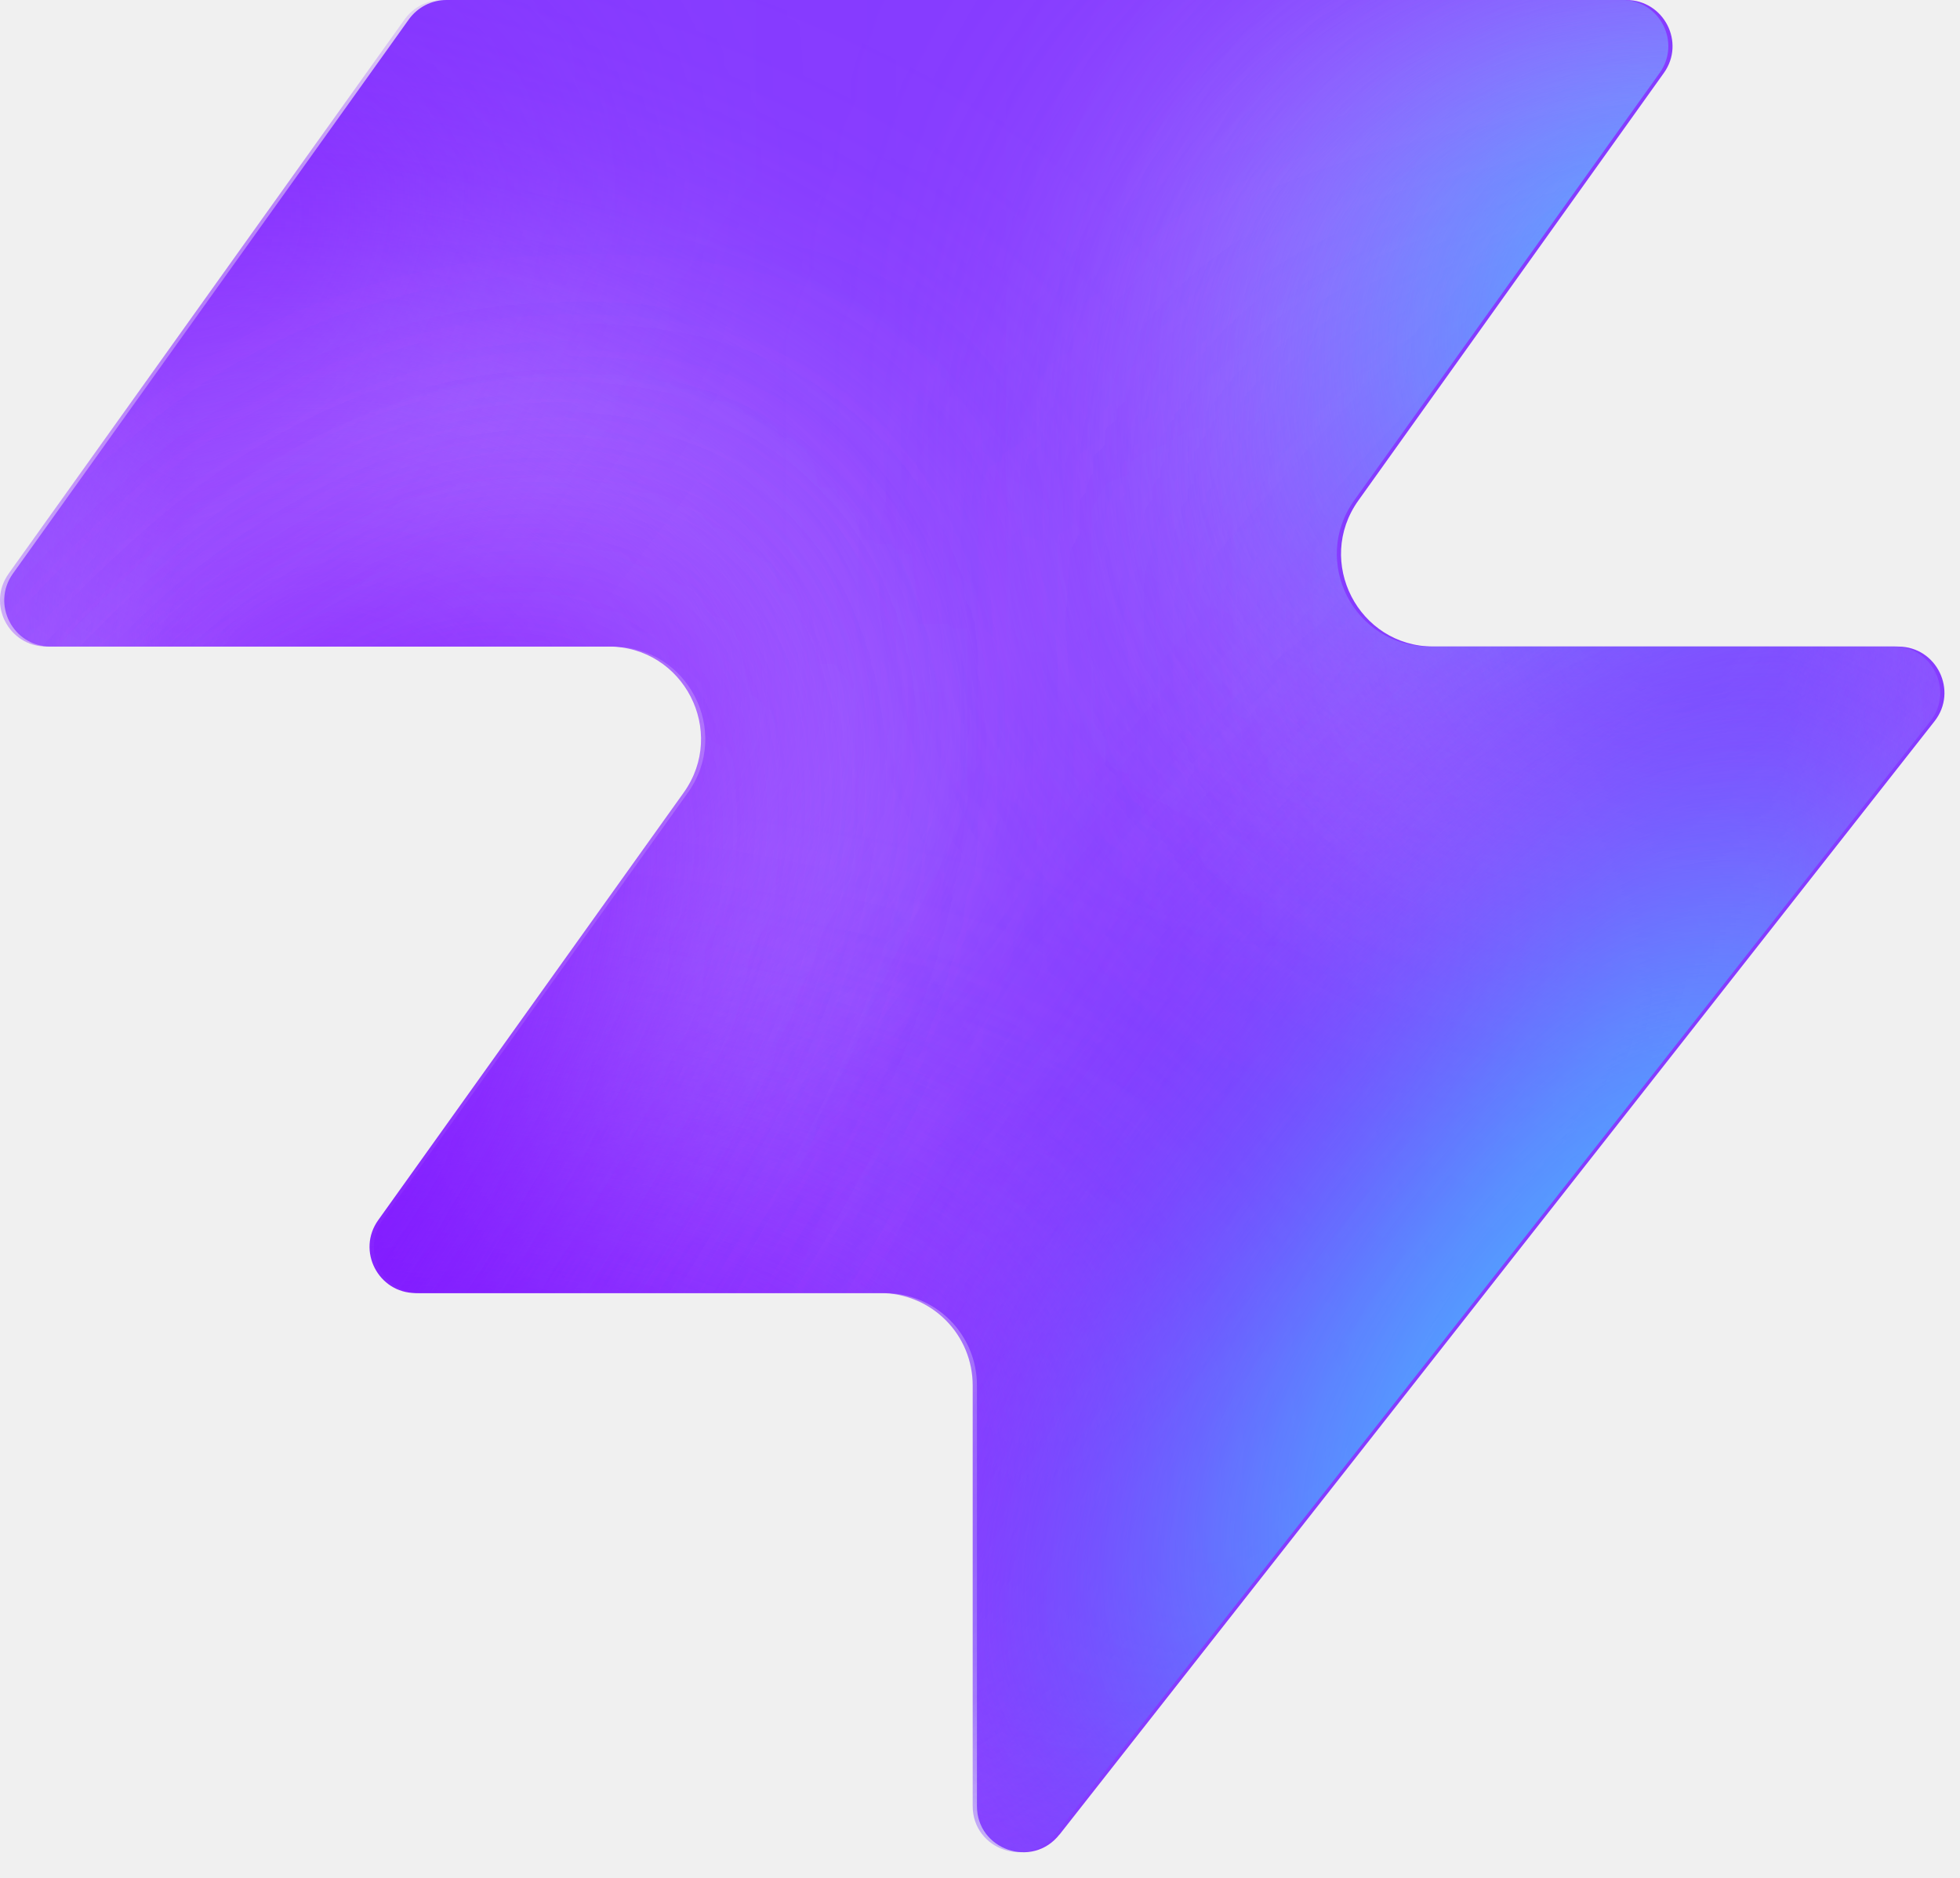
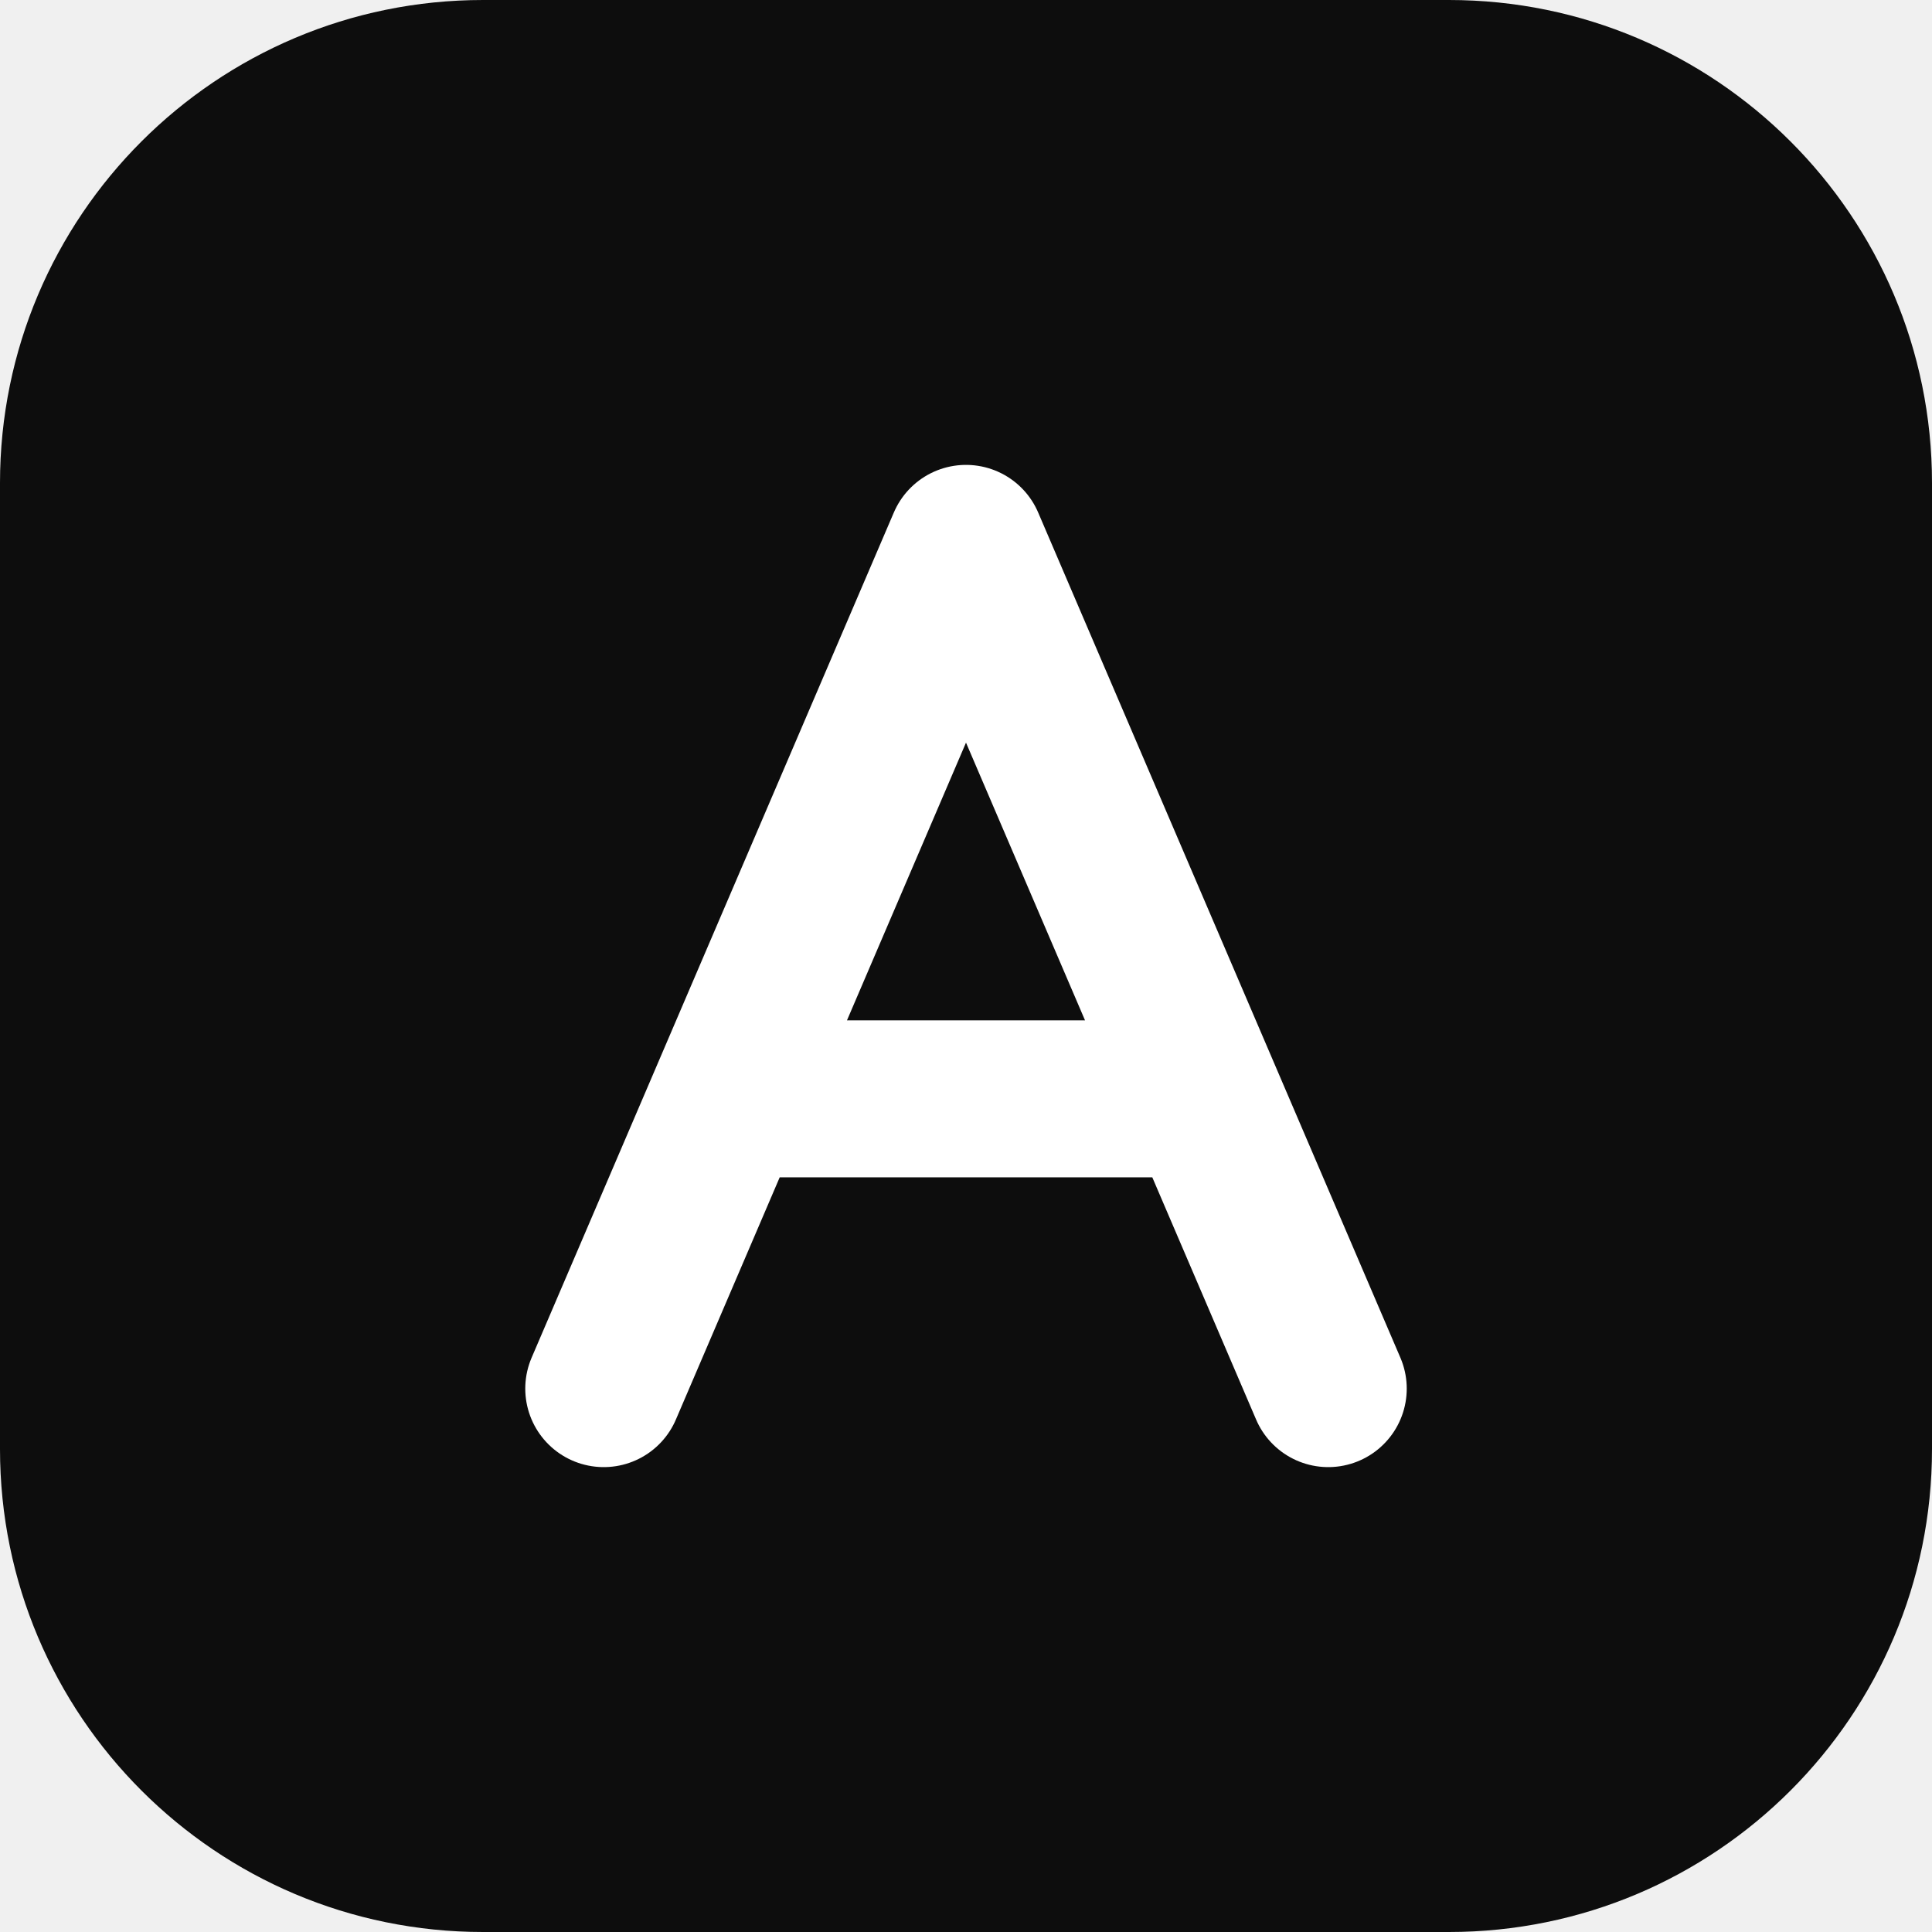
- <svg xmlns="http://www.w3.org/2000/svg" width="48" height="46" fill="none" viewBox="0 0 48 46">
-   <path fill="#863bff" d="M25.946 44.938c-.664.845-2.021.375-2.021-.698V33.937a2.26 2.26 0 0 0-2.262-2.262H10.287c-.92 0-1.456-1.04-.92-1.788l7.48-10.471c1.07-1.497 0-3.578-1.842-3.578H1.237c-.92 0-1.456-1.04-.92-1.788L10.013.474c.214-.297.556-.474.92-.474h28.894c.92 0 1.456 1.04.92 1.788l-7.48 10.471c-1.07 1.498 0 3.579 1.842 3.579h11.377c.943 0 1.473 1.088.89 1.83L25.947 44.94z" style="fill:#863bff;fill:color(display-p3 .525 .23 1);fill-opacity:1" />
-   <mask id="a" width="48" height="46" x="0" y="0" maskUnits="userSpaceOnUse" style="mask-type:alpha">
-     <path fill="#000" d="M25.842 44.938c-.664.844-2.021.375-2.021-.698V33.937a2.26 2.26 0 0 0-2.262-2.262H10.183c-.92 0-1.456-1.04-.92-1.788l7.48-10.471c1.07-1.498 0-3.579-1.842-3.579H1.133c-.92 0-1.456-1.04-.92-1.787L9.91.473c.214-.297.556-.474.92-.474h28.894c.92 0 1.456 1.04.92 1.788l-7.48 10.471c-1.07 1.498 0 3.578 1.842 3.578h11.377c.943 0 1.473 1.088.89 1.832L25.843 44.94z" style="fill:#000;fill-opacity:1" />
-   </mask>
-   <g mask="url(#a)">
-     <g filter="url(#b)">
-       <ellipse cx="5.508" cy="14.704" fill="#ede6ff" rx="5.508" ry="14.704" style="fill:#ede6ff;fill:color(display-p3 .927 .903 1);fill-opacity:1" transform="matrix(.00324 1 1 -.00324 -4.47 31.516)" />
-     </g>
-     <g filter="url(#c)">
-       <ellipse cx="10.399" cy="29.851" fill="#ede6ff" rx="10.399" ry="29.851" style="fill:#ede6ff;fill:color(display-p3 .927 .903 1);fill-opacity:1" transform="matrix(.00324 1 1 -.00324 -39.328 7.883)" />
-     </g>
-     <g filter="url(#d)">
-       <ellipse cx="5.508" cy="30.487" fill="#7e14ff" rx="5.508" ry="30.487" style="fill:#7e14ff;fill:color(display-p3 .492 .077 1);fill-opacity:1" transform="rotate(89.814 -25.913 -14.639)scale(1 -1)" />
-     </g>
-     <g filter="url(#e)">
-       <ellipse cx="5.508" cy="30.599" fill="#7e14ff" rx="5.508" ry="30.599" style="fill:#7e14ff;fill:color(display-p3 .492 .077 1);fill-opacity:1" transform="rotate(89.814 -32.644 -3.334)scale(1 -1)" />
-     </g>
-     <g filter="url(#f)">
-       <ellipse cx="5.508" cy="30.599" fill="#7e14ff" rx="5.508" ry="30.599" style="fill:#7e14ff;fill:color(display-p3 .492 .077 1);fill-opacity:1" transform="matrix(.00324 1 1 -.00324 -34.34 30.47)" />
-     </g>
-     <g filter="url(#g)">
-       <ellipse cx="14.072" cy="22.078" fill="#ede6ff" rx="14.072" ry="22.078" style="fill:#ede6ff;fill:color(display-p3 .927 .903 1);fill-opacity:1" transform="rotate(93.35 24.506 48.493)scale(-1 1)" />
-     </g>
-     <g filter="url(#h)">
-       <ellipse cx="3.47" cy="21.501" fill="#7e14ff" rx="3.47" ry="21.501" style="fill:#7e14ff;fill:color(display-p3 .492 .077 1);fill-opacity:1" transform="rotate(89.009 28.708 47.59)scale(-1 1)" />
-     </g>
-     <g filter="url(#i)">
-       <ellipse cx="3.47" cy="21.501" fill="#7e14ff" rx="3.47" ry="21.501" style="fill:#7e14ff;fill:color(display-p3 .492 .077 1);fill-opacity:1" transform="rotate(89.009 28.708 47.59)scale(-1 1)" />
-     </g>
-     <g filter="url(#j)">
-       <ellipse cx=".387" cy="8.972" fill="#7e14ff" rx="4.407" ry="29.108" style="fill:#7e14ff;fill:color(display-p3 .492 .077 1);fill-opacity:1" transform="rotate(39.51 .387 8.972)" />
-     </g>
-     <g filter="url(#k)">
-       <ellipse cx="47.523" cy="-6.092" fill="#7e14ff" rx="4.407" ry="29.108" style="fill:#7e14ff;fill:color(display-p3 .492 .077 1);fill-opacity:1" transform="rotate(37.892 47.523 -6.092)" />
-     </g>
-     <g filter="url(#l)">
-       <ellipse cx="41.412" cy="6.333" fill="#47bfff" rx="5.971" ry="9.665" style="fill:#47bfff;fill:color(display-p3 .28 .748 1);fill-opacity:1" transform="rotate(37.892 41.412 6.333)" />
-     </g>
-     <g filter="url(#m)">
-       <ellipse cx="-1.879" cy="38.332" fill="#7e14ff" rx="4.407" ry="29.108" style="fill:#7e14ff;fill:color(display-p3 .492 .077 1);fill-opacity:1" transform="rotate(37.892 -1.88 38.332)" />
-     </g>
-     <g filter="url(#n)">
-       <ellipse cx="-1.879" cy="38.332" fill="#7e14ff" rx="4.407" ry="29.108" style="fill:#7e14ff;fill:color(display-p3 .492 .077 1);fill-opacity:1" transform="rotate(37.892 -1.88 38.332)" />
-     </g>
-     <g filter="url(#o)">
-       <ellipse cx="35.651" cy="29.907" fill="#7e14ff" rx="4.407" ry="29.108" style="fill:#7e14ff;fill:color(display-p3 .492 .077 1);fill-opacity:1" transform="rotate(37.892 35.651 29.907)" />
-     </g>
-     <g filter="url(#p)">
-       <ellipse cx="38.418" cy="32.4" fill="#47bfff" rx="5.971" ry="15.297" style="fill:#47bfff;fill:color(display-p3 .28 .748 1);fill-opacity:1" transform="rotate(37.892 38.418 32.4)" />
-     </g>
-   </g>
-   <defs>
-     <filter id="b" width="60.045" height="41.654" x="-19.77" y="16.149" color-interpolation-filters="sRGB" filterUnits="userSpaceOnUse">
-       <feFlood flood-opacity="0" result="BackgroundImageFix" />
-       <feBlend in="SourceGraphic" in2="BackgroundImageFix" result="shape" />
-       <feGaussianBlur result="effect1_foregroundBlur_2002_17158" stdDeviation="7.659" />
-     </filter>
-     <filter id="c" width="90.34" height="51.437" x="-54.613" y="-7.533" color-interpolation-filters="sRGB" filterUnits="userSpaceOnUse">
-       <feFlood flood-opacity="0" result="BackgroundImageFix" />
-       <feBlend in="SourceGraphic" in2="BackgroundImageFix" result="shape" />
-       <feGaussianBlur result="effect1_foregroundBlur_2002_17158" stdDeviation="7.659" />
-     </filter>
-     <filter id="d" width="79.355" height="29.4" x="-49.64" y="2.03" color-interpolation-filters="sRGB" filterUnits="userSpaceOnUse">
-       <feFlood flood-opacity="0" result="BackgroundImageFix" />
-       <feBlend in="SourceGraphic" in2="BackgroundImageFix" result="shape" />
-       <feGaussianBlur result="effect1_foregroundBlur_2002_17158" stdDeviation="4.596" />
-     </filter>
-     <filter id="e" width="79.579" height="29.4" x="-45.045" y="20.029" color-interpolation-filters="sRGB" filterUnits="userSpaceOnUse">
-       <feFlood flood-opacity="0" result="BackgroundImageFix" />
-       <feBlend in="SourceGraphic" in2="BackgroundImageFix" result="shape" />
-       <feGaussianBlur result="effect1_foregroundBlur_2002_17158" stdDeviation="4.596" />
-     </filter>
-     <filter id="f" width="79.579" height="29.4" x="-43.513" y="21.178" color-interpolation-filters="sRGB" filterUnits="userSpaceOnUse">
-       <feFlood flood-opacity="0" result="BackgroundImageFix" />
-       <feBlend in="SourceGraphic" in2="BackgroundImageFix" result="shape" />
-       <feGaussianBlur result="effect1_foregroundBlur_2002_17158" stdDeviation="4.596" />
-     </filter>
-     <filter id="g" width="74.749" height="58.852" x="15.756" y="-17.901" color-interpolation-filters="sRGB" filterUnits="userSpaceOnUse">
-       <feFlood flood-opacity="0" result="BackgroundImageFix" />
-       <feBlend in="SourceGraphic" in2="BackgroundImageFix" result="shape" />
-       <feGaussianBlur result="effect1_foregroundBlur_2002_17158" stdDeviation="7.659" />
-     </filter>
-     <filter id="h" width="61.377" height="25.362" x="23.548" y="2.284" color-interpolation-filters="sRGB" filterUnits="userSpaceOnUse">
-       <feFlood flood-opacity="0" result="BackgroundImageFix" />
-       <feBlend in="SourceGraphic" in2="BackgroundImageFix" result="shape" />
-       <feGaussianBlur result="effect1_foregroundBlur_2002_17158" stdDeviation="4.596" />
-     </filter>
-     <filter id="i" width="61.377" height="25.362" x="23.548" y="2.284" color-interpolation-filters="sRGB" filterUnits="userSpaceOnUse">
-       <feFlood flood-opacity="0" result="BackgroundImageFix" />
-       <feBlend in="SourceGraphic" in2="BackgroundImageFix" result="shape" />
-       <feGaussianBlur result="effect1_foregroundBlur_2002_17158" stdDeviation="4.596" />
-     </filter>
-     <filter id="j" width="56.045" height="63.649" x="-27.636" y="-22.853" color-interpolation-filters="sRGB" filterUnits="userSpaceOnUse">
-       <feFlood flood-opacity="0" result="BackgroundImageFix" />
-       <feBlend in="SourceGraphic" in2="BackgroundImageFix" result="shape" />
-       <feGaussianBlur result="effect1_foregroundBlur_2002_17158" stdDeviation="4.596" />
-     </filter>
-     <filter id="k" width="54.814" height="64.646" x="20.116" y="-38.415" color-interpolation-filters="sRGB" filterUnits="userSpaceOnUse">
-       <feFlood flood-opacity="0" result="BackgroundImageFix" />
-       <feBlend in="SourceGraphic" in2="BackgroundImageFix" result="shape" />
-       <feGaussianBlur result="effect1_foregroundBlur_2002_17158" stdDeviation="4.596" />
-     </filter>
-     <filter id="l" width="33.541" height="35.313" x="24.641" y="-11.323" color-interpolation-filters="sRGB" filterUnits="userSpaceOnUse">
-       <feFlood flood-opacity="0" result="BackgroundImageFix" />
-       <feBlend in="SourceGraphic" in2="BackgroundImageFix" result="shape" />
-       <feGaussianBlur result="effect1_foregroundBlur_2002_17158" stdDeviation="4.596" />
-     </filter>
-     <filter id="m" width="54.814" height="64.646" x="-29.286" y="6.009" color-interpolation-filters="sRGB" filterUnits="userSpaceOnUse">
-       <feFlood flood-opacity="0" result="BackgroundImageFix" />
-       <feBlend in="SourceGraphic" in2="BackgroundImageFix" result="shape" />
-       <feGaussianBlur result="effect1_foregroundBlur_2002_17158" stdDeviation="4.596" />
-     </filter>
-     <filter id="n" width="54.814" height="64.646" x="-29.286" y="6.009" color-interpolation-filters="sRGB" filterUnits="userSpaceOnUse">
-       <feFlood flood-opacity="0" result="BackgroundImageFix" />
-       <feBlend in="SourceGraphic" in2="BackgroundImageFix" result="shape" />
-       <feGaussianBlur result="effect1_foregroundBlur_2002_17158" stdDeviation="4.596" />
-     </filter>
-     <filter id="o" width="54.814" height="64.646" x="8.244" y="-2.416" color-interpolation-filters="sRGB" filterUnits="userSpaceOnUse">
-       <feFlood flood-opacity="0" result="BackgroundImageFix" />
-       <feBlend in="SourceGraphic" in2="BackgroundImageFix" result="shape" />
-       <feGaussianBlur result="effect1_foregroundBlur_2002_17158" stdDeviation="4.596" />
-     </filter>
-     <filter id="p" width="39.409" height="43.623" x="18.713" y="10.588" color-interpolation-filters="sRGB" filterUnits="userSpaceOnUse">
-       <feFlood flood-opacity="0" result="BackgroundImageFix" />
-       <feBlend in="SourceGraphic" in2="BackgroundImageFix" result="shape" />
-       <feGaussianBlur result="effect1_foregroundBlur_2002_17158" stdDeviation="4.596" />
-     </filter>
-   </defs>
+ <svg xmlns="http://www.w3.org/2000/svg" viewBox="0 0 32 32">
+   <style>
+     rect { fill: #0d0d0d }
+     path { stroke: #fff }
+     @media (prefers-color-scheme: dark) {
+       rect { fill: #ececec }
+       path { stroke: #0d0d0d }
+     }
+   </style>
+   <rect width="32" height="32" rx="8" />
+   <path d="M10 23 16 9l6 14M12.4 18.2h7.2" fill="none" stroke-width="2.6" stroke-linecap="round" stroke-linejoin="round" />
</svg>
